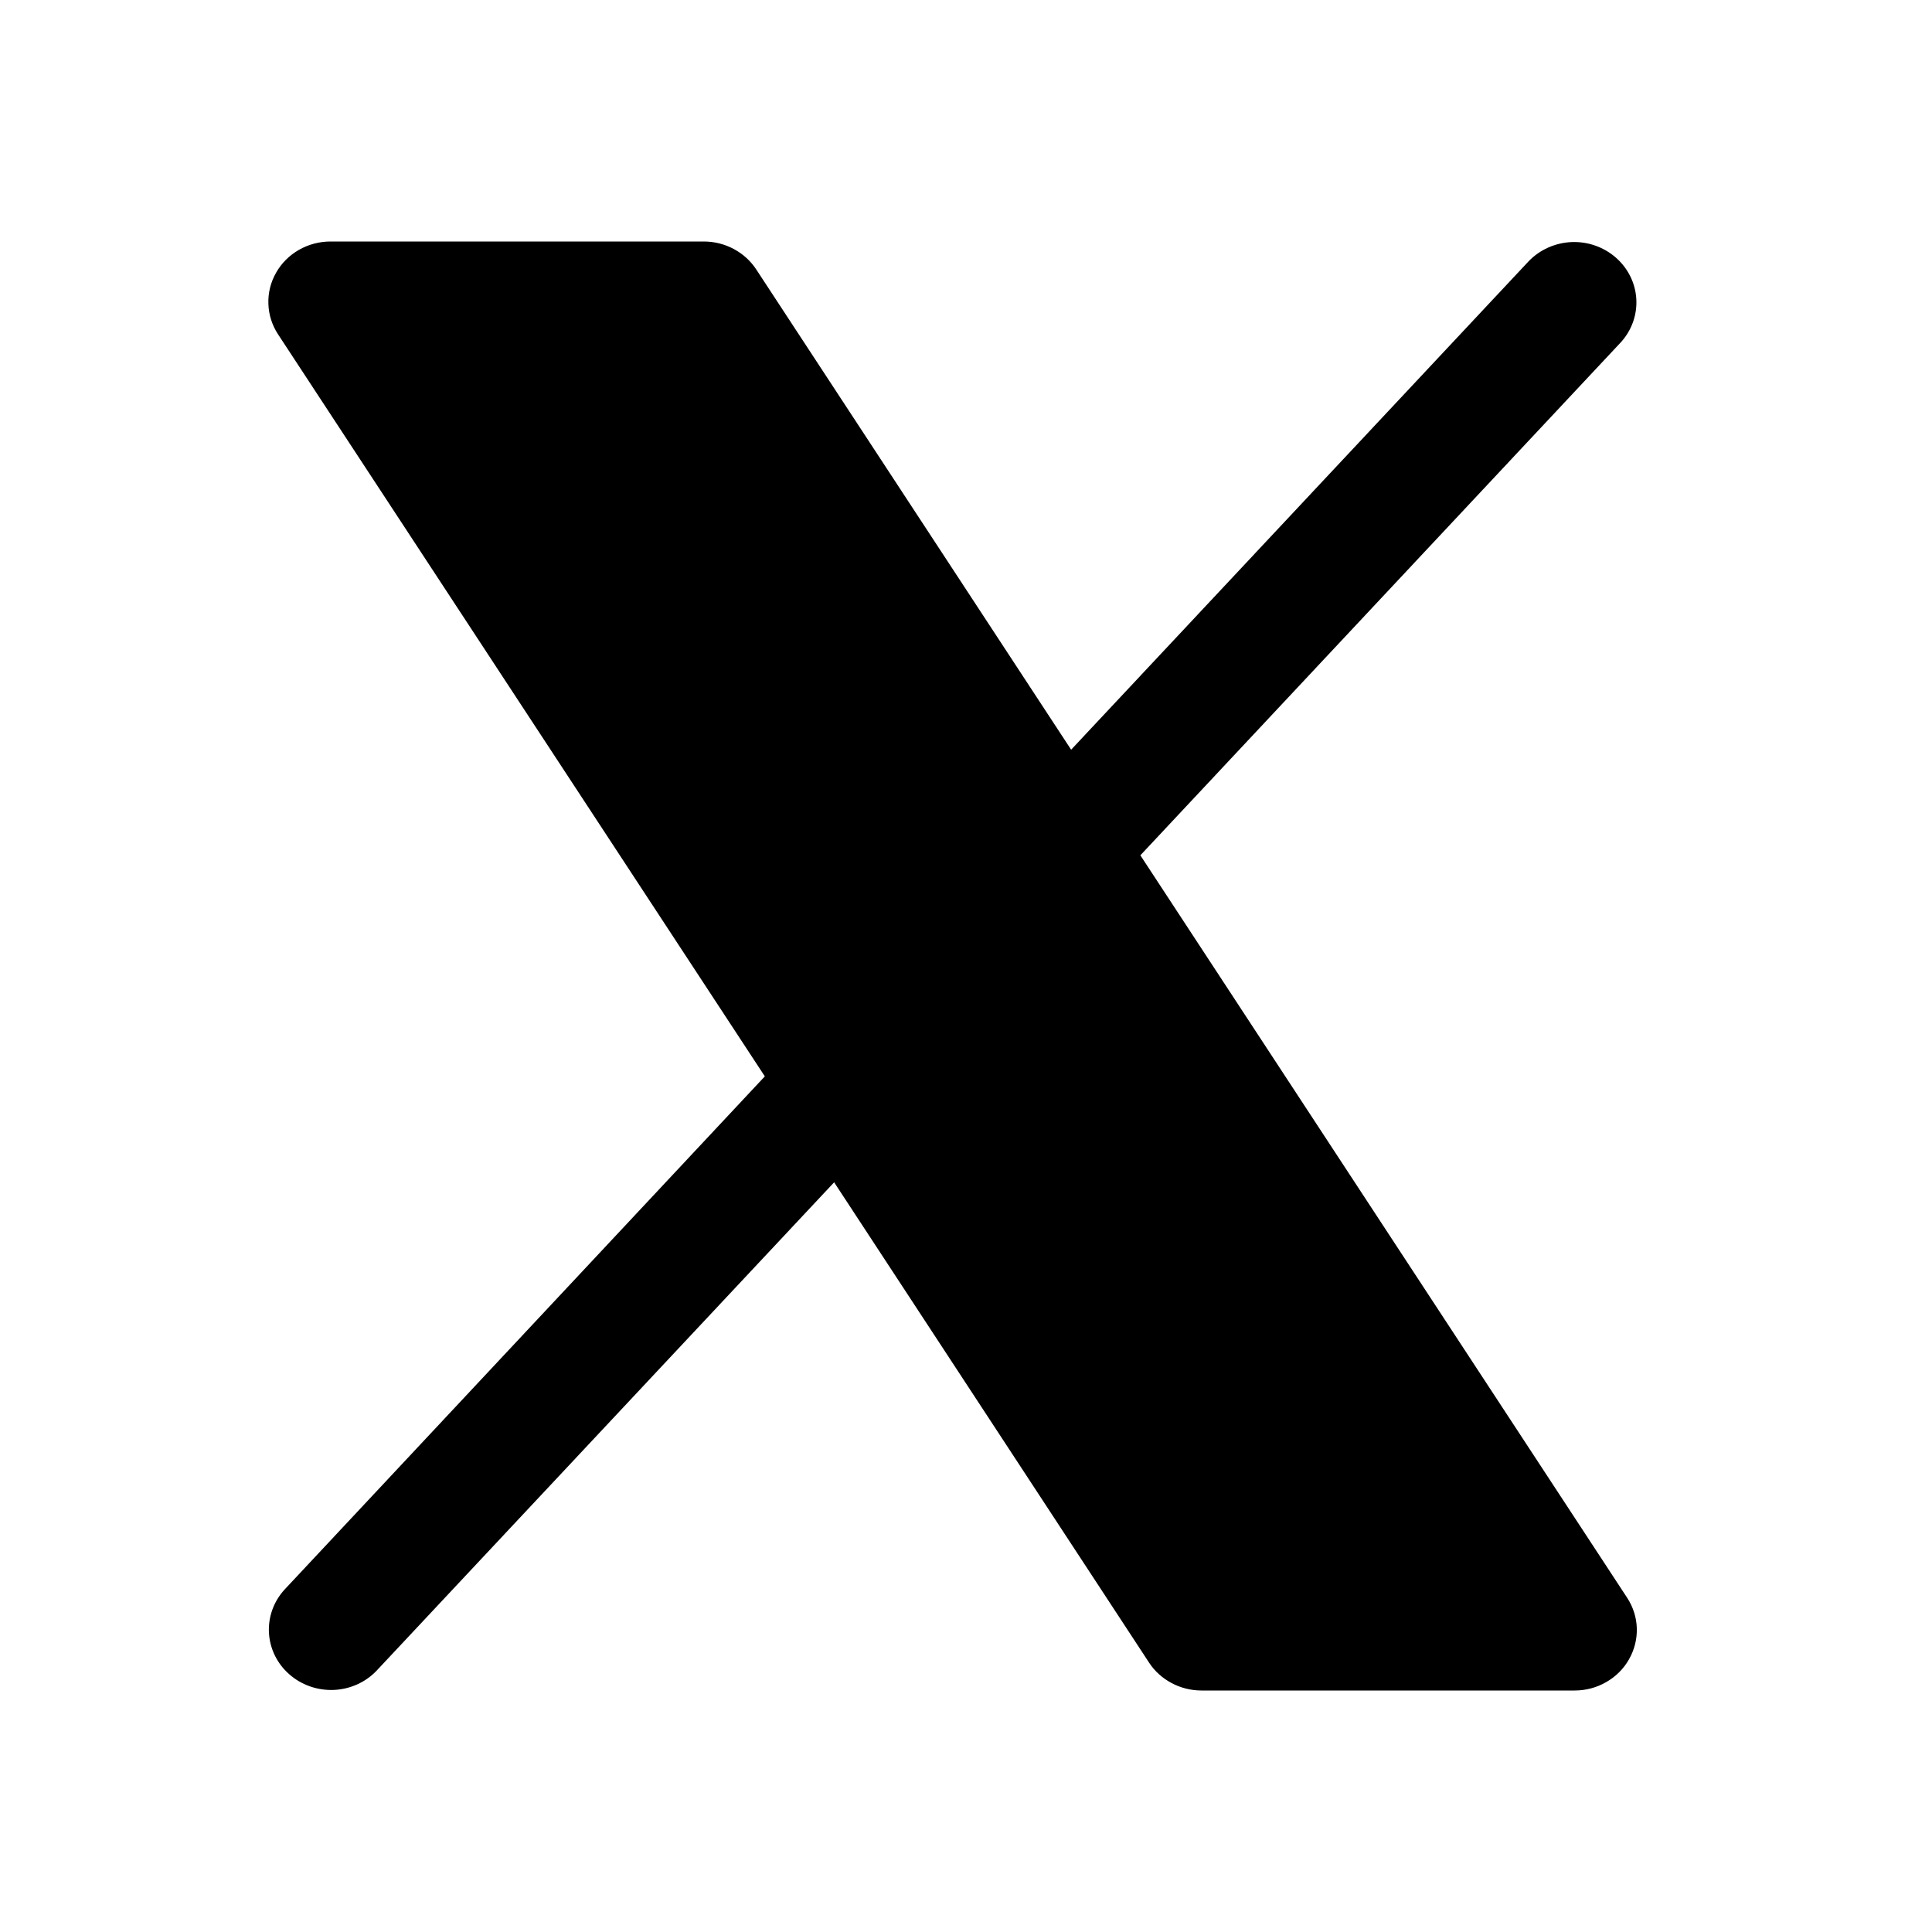
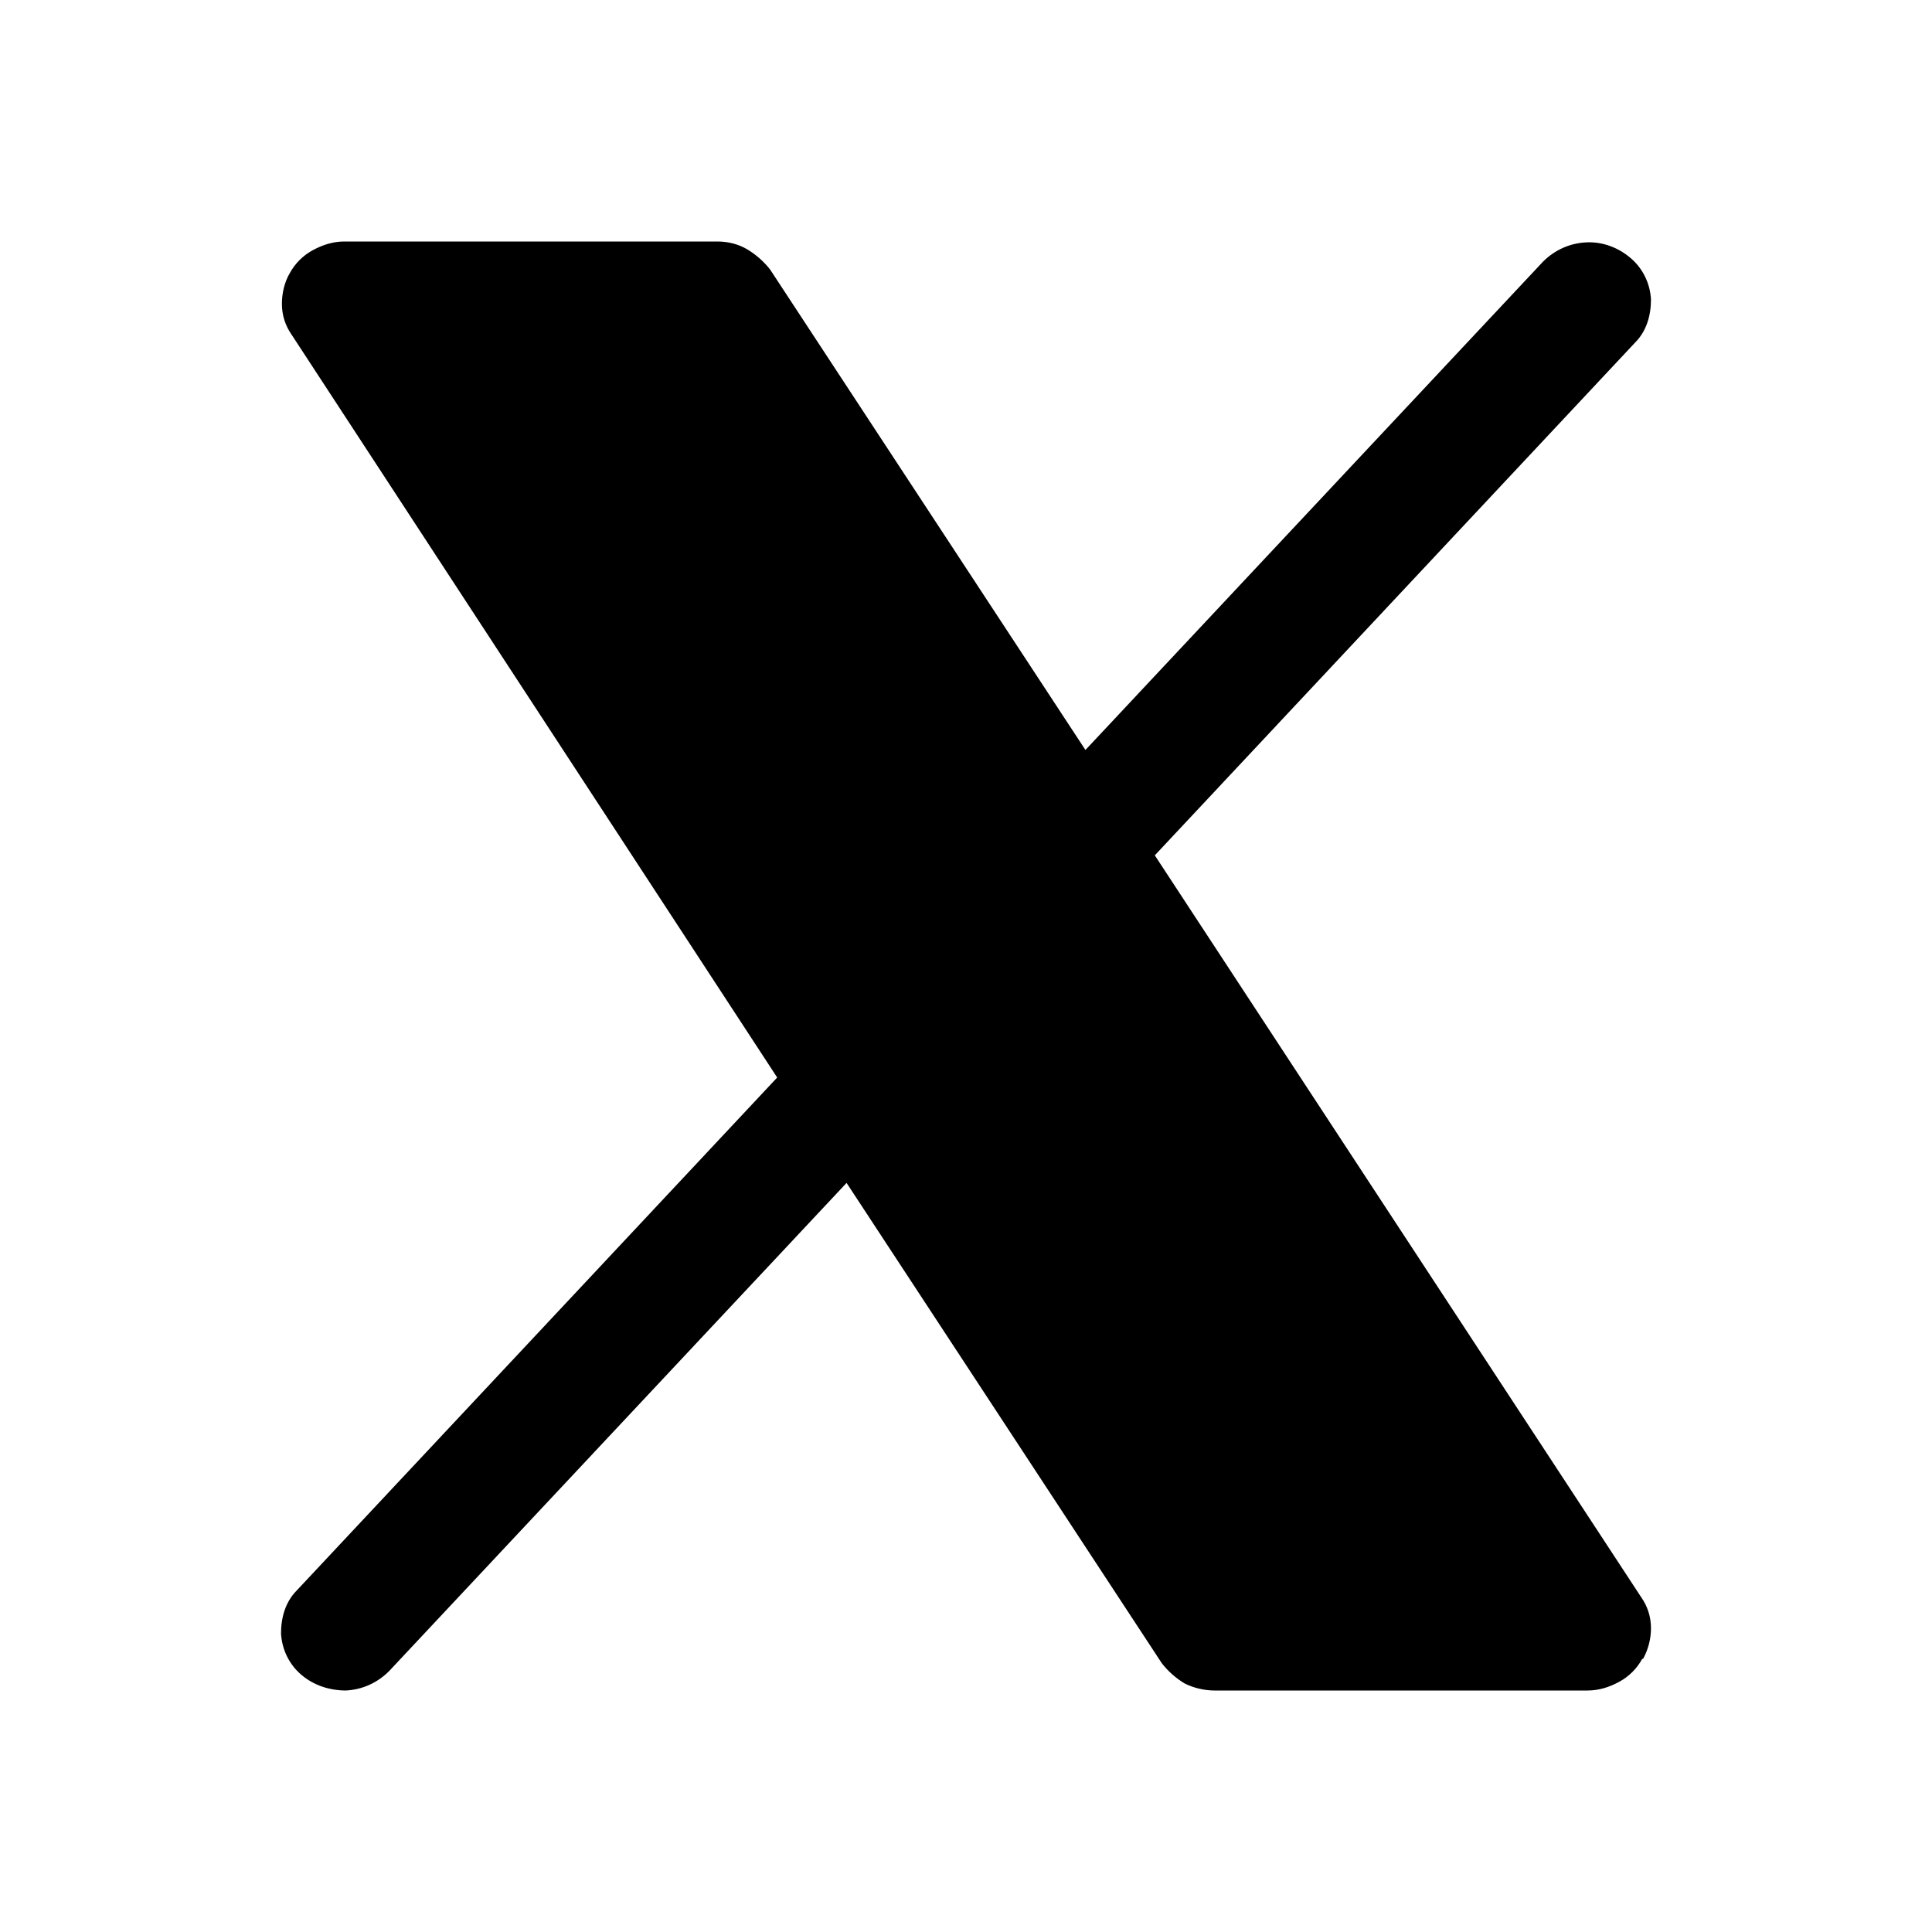
- <svg xmlns="http://www.w3.org/2000/svg" width="24" height="24" viewBox="0 0 24 24" fill="none">
-   <path d="M20.237 20.611C20.171 20.729 20.073 20.827 19.954 20.895C19.835 20.964 19.7 21 19.561 21H14.925C14.795 21 14.667 20.968 14.553 20.907C14.439 20.846 14.342 20.759 14.273 20.652L10.362 14.687L4.678 20.754C4.54 20.899 4.348 20.985 4.145 20.993C3.942 21.001 3.743 20.931 3.593 20.798C3.442 20.666 3.352 20.481 3.341 20.284C3.33 20.087 3.4 19.893 3.535 19.746L9.501 13.371L3.454 4.153C3.38 4.04 3.338 3.909 3.334 3.775C3.329 3.64 3.362 3.507 3.429 3.389C3.495 3.271 3.593 3.173 3.713 3.104C3.832 3.036 3.968 3 4.106 3H8.743C8.873 3 9.001 3.032 9.115 3.093C9.229 3.154 9.325 3.241 9.395 3.348L13.306 9.313L18.989 3.246C19.128 3.101 19.32 3.016 19.523 3.007C19.726 2.999 19.924 3.069 20.075 3.202C20.225 3.334 20.316 3.519 20.327 3.716C20.338 3.913 20.268 4.107 20.133 4.254L14.166 10.625L20.213 19.848C20.287 19.961 20.329 20.092 20.333 20.226C20.337 20.36 20.304 20.493 20.237 20.611Z" fill="black" />
+ <svg xmlns="http://www.w3.org/2000/svg" id="Layer_2" data-name="Layer 2" viewBox="0 0 22 22">
+   <defs>
+     <style>
+       .cls-1 {
+         fill: none;
+       }
+     </style>
+   </defs>
+   <g id="Layer_1-2" data-name="Layer 1">
+     <g>
+       <rect class="cls-1" width="22" height="22" />
+       <path d="M18.7,18.89c-.06.11-.15.2-.26.26-.11.06-.23.1-.36.1h-4.25c-.12,0-.24-.03-.34-.08-.1-.06-.19-.14-.26-.23l-3.59-5.47-5.21,5.56c-.13.13-.3.21-.49.22-.19,0-.37-.06-.51-.18-.14-.12-.22-.29-.23-.47,0-.18.05-.36.18-.49l5.47-5.84L3.32,3.81c-.07-.1-.11-.22-.11-.35,0-.12.03-.25.09-.35.06-.11.15-.2.26-.26.11-.06.23-.1.36-.1h4.25c.12,0,.24.03.34.09.1.06.19.14.26.23l3.59,5.47,5.21-5.56c.13-.13.3-.21.49-.22s.37.06.51.18c.14.12.22.29.23.47,0,.18-.05.36-.18.49l-5.47,5.84,5.54,8.45c.07.1.11.22.11.35,0,.12-.03.24-.09.35Z" />
+     </g>
+   </g>
</svg>
